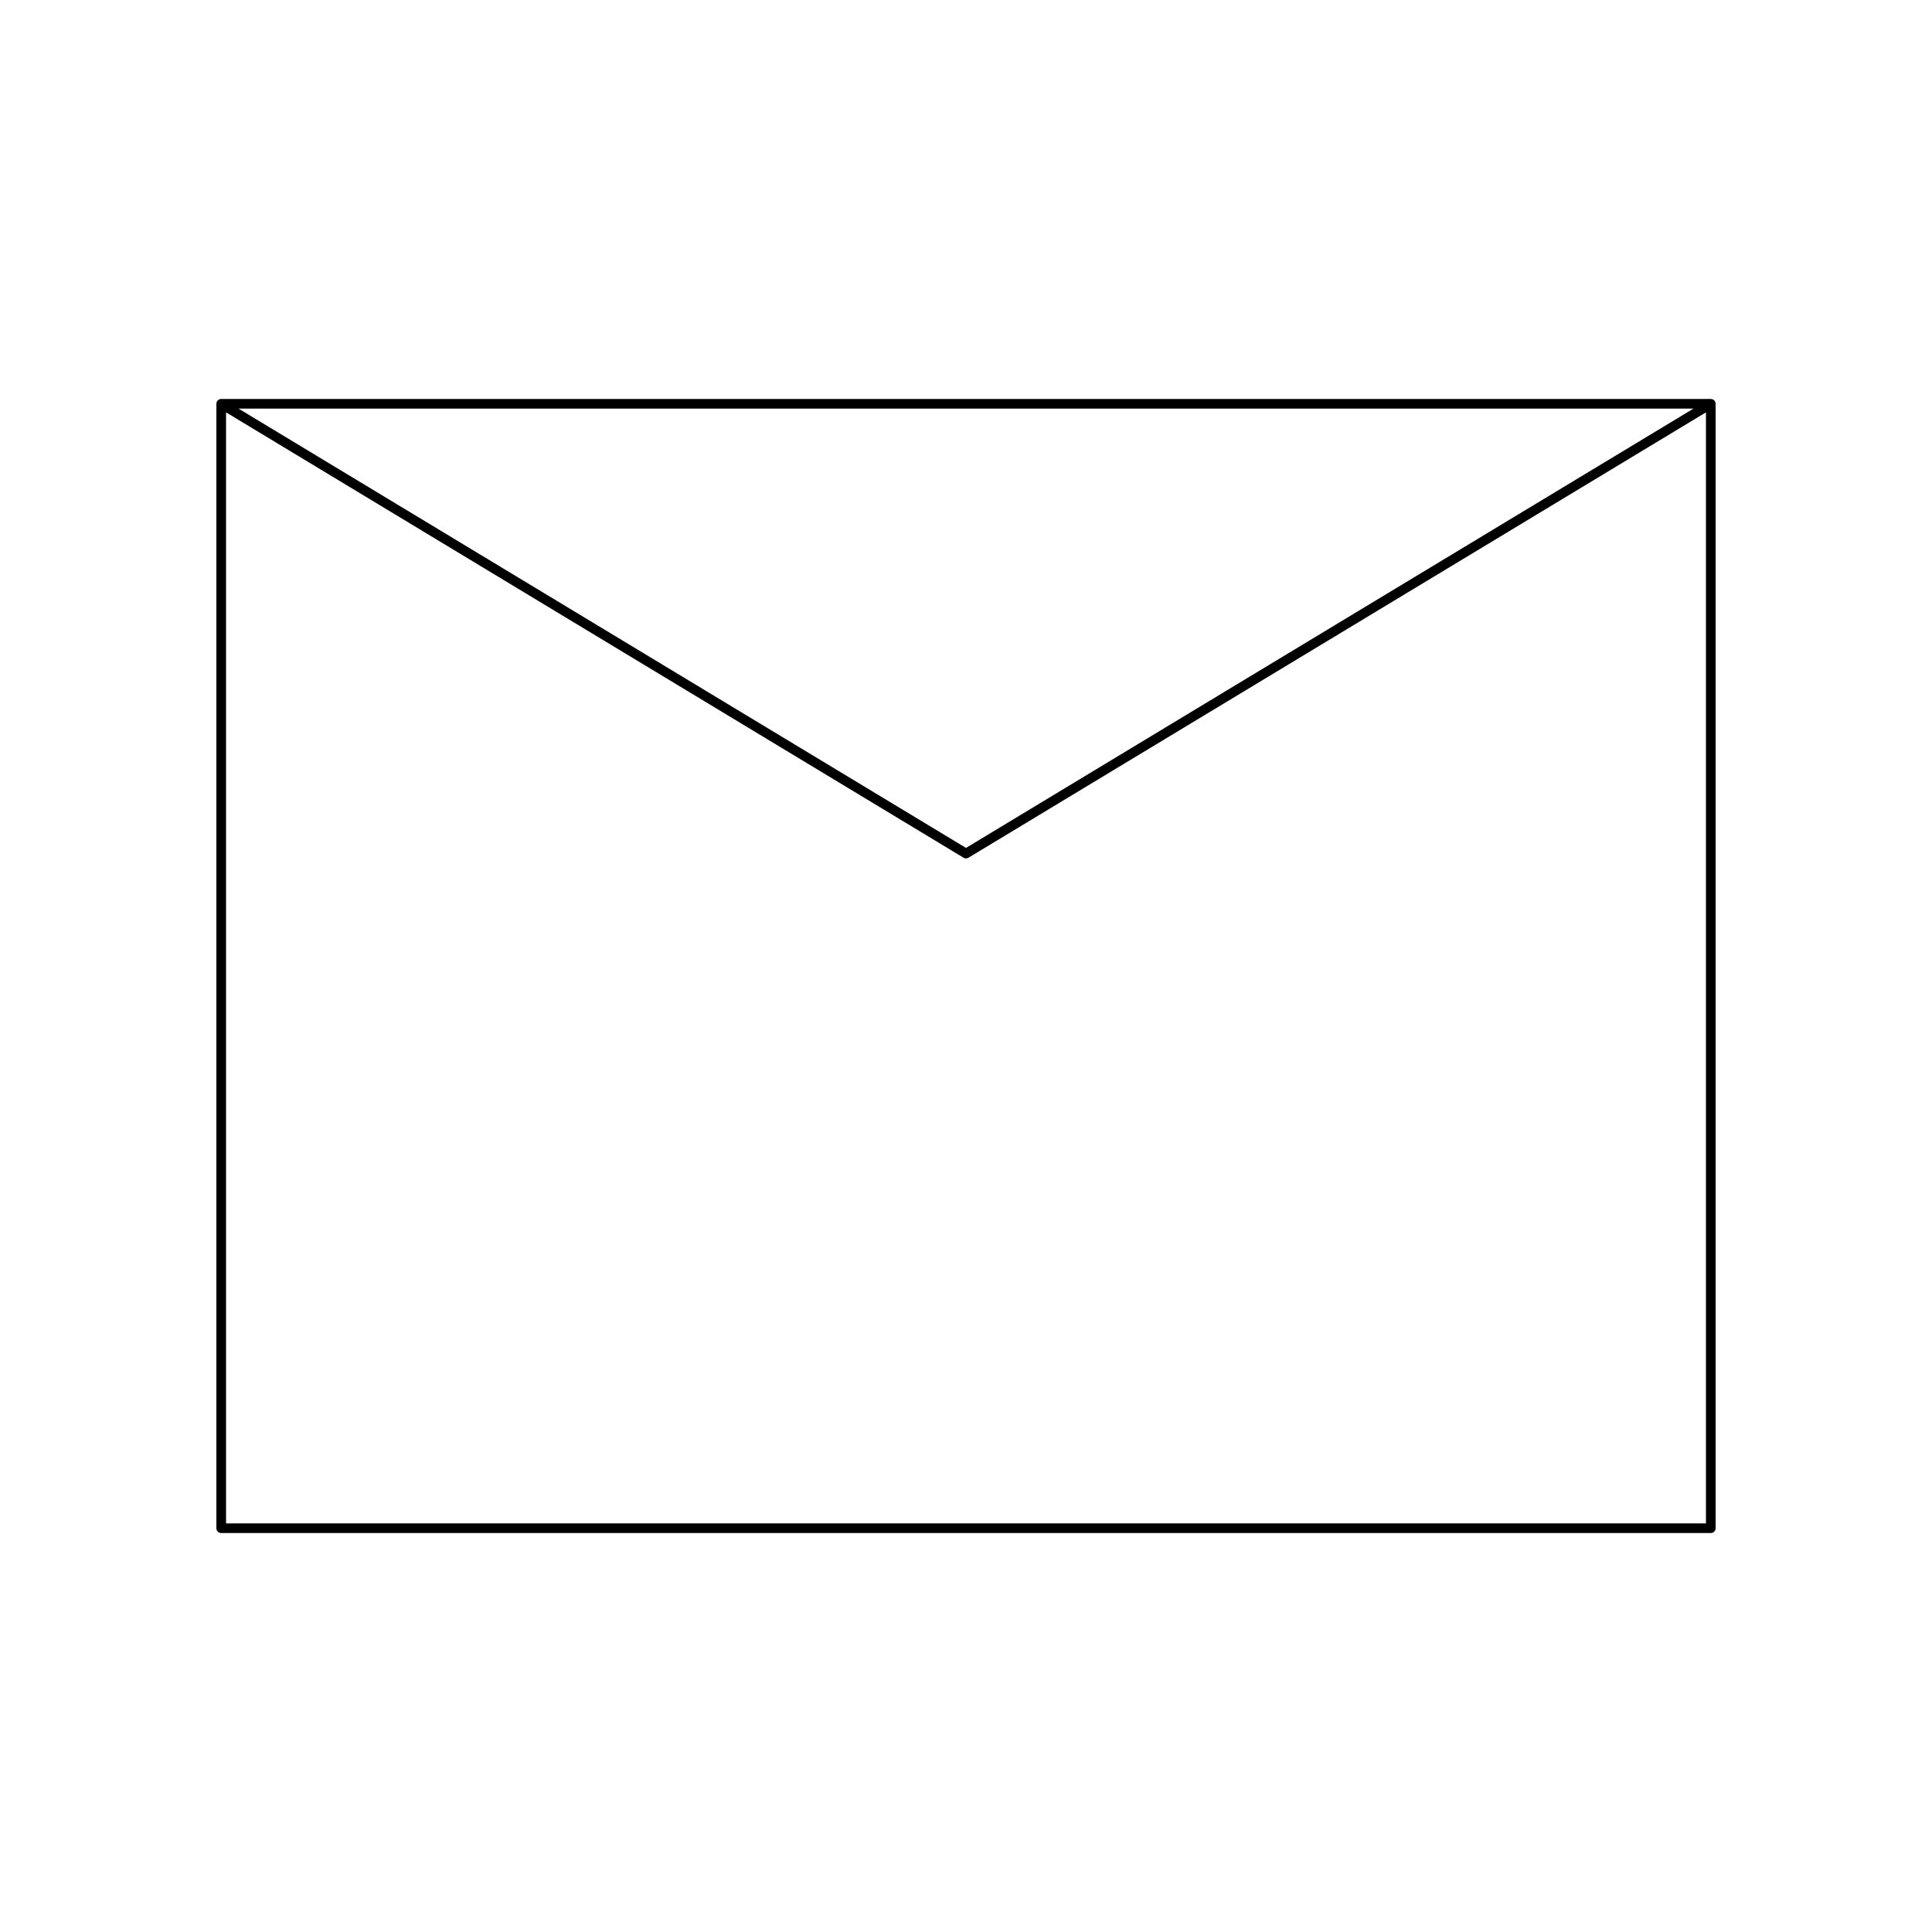
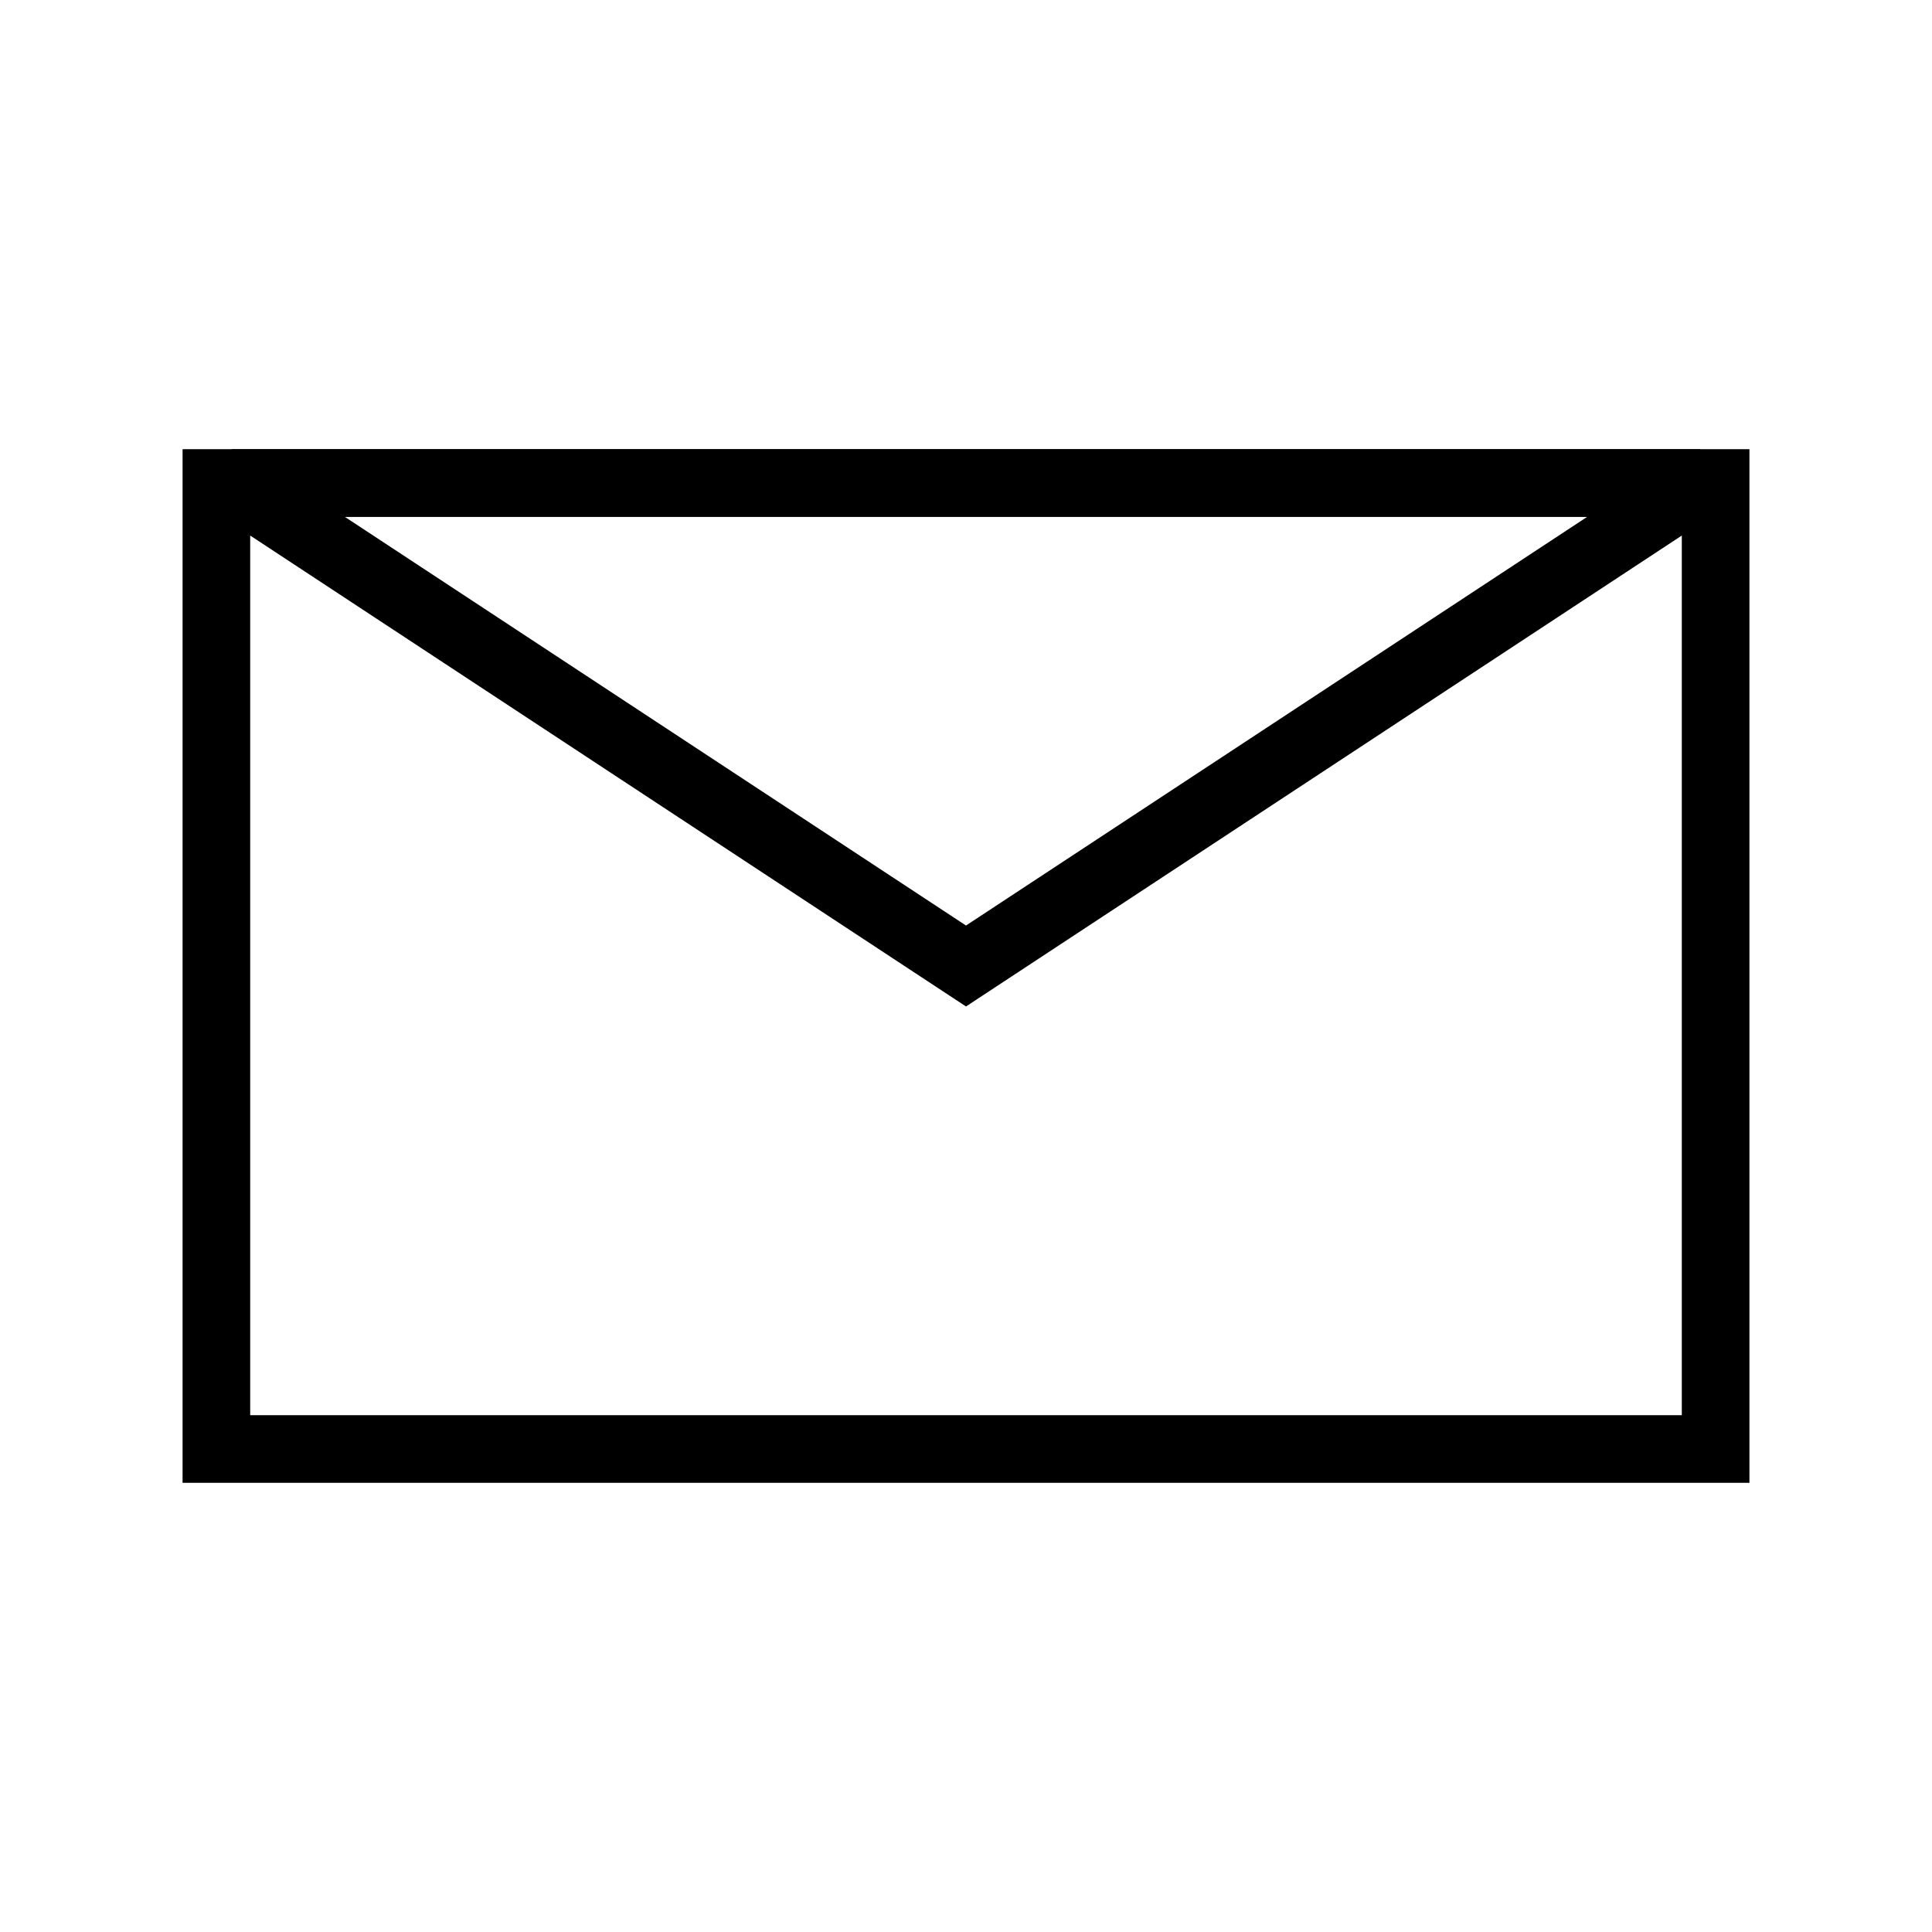
- <svg xmlns="http://www.w3.org/2000/svg" width="2000" height="2000" viewBox="0 0 2000 2000" id="svg2" version="1.1">
+ <svg xmlns="http://www.w3.org/2000/svg" version="1.1" id="svg2" viewBox="0 0 2000 2000" height="2000" width="2000">
  <defs id="defs4" />
-   <g id="layer1" transform="translate(0,947.6378)">
-     <path style="opacity:1;fill:none;fill-opacity:1;stroke:#000000;stroke-width:10;stroke-linecap:square;stroke-linejoin:round;stroke-miterlimit:4;stroke-dasharray:none;stroke-opacity:1" d="M 229,-529.638 1000,-64.038 l 771,-465.6 0,1164 -1542,0 z m 0,0 778.569,0 763.431,0 z" id="rect4136" />
+   <g style="display:inline" id="layer2">
+     <path id="path6159" d="m 224,500 1552,0 0,1000 -1552,0 z" style="color:#000000;clip-rule:nonzero;display:inline;overflow:visible;visibility:visible;opacity:1;isolation:auto;mix-blend-mode:normal;color-interpolation:sRGB;color-interpolation-filters:linearRGB;solid-color:#000000;solid-opacity:1;fill:none;fill-opacity:1;fill-rule:evenodd;stroke:#000000;stroke-width:70;stroke-linecap:butt;stroke-linejoin:miter;stroke-miterlimit:4;stroke-dasharray:none;stroke-dashoffset:0;stroke-opacity:1;color-rendering:auto;image-rendering:auto;shape-rendering:auto;text-rendering:auto;enable-background:accumulate" />
+     <path id="path6161" d="m 240,500 760,500 760,-500 z" style="color:#000000;clip-rule:nonzero;display:inline;overflow:visible;visibility:visible;opacity:1;isolation:auto;mix-blend-mode:normal;color-interpolation:sRGB;color-interpolation-filters:linearRGB;solid-color:#000000;solid-opacity:1;fill:none;fill-opacity:1;fill-rule:evenodd;stroke:#000000;stroke-width:70;stroke-linecap:butt;stroke-linejoin:miter;stroke-miterlimit:1.4;stroke-dasharray:none;stroke-dashoffset:0;stroke-opacity:1;color-rendering:auto;image-rendering:auto;shape-rendering:auto;text-rendering:auto;enable-background:accumulate" />
  </g>
</svg>
